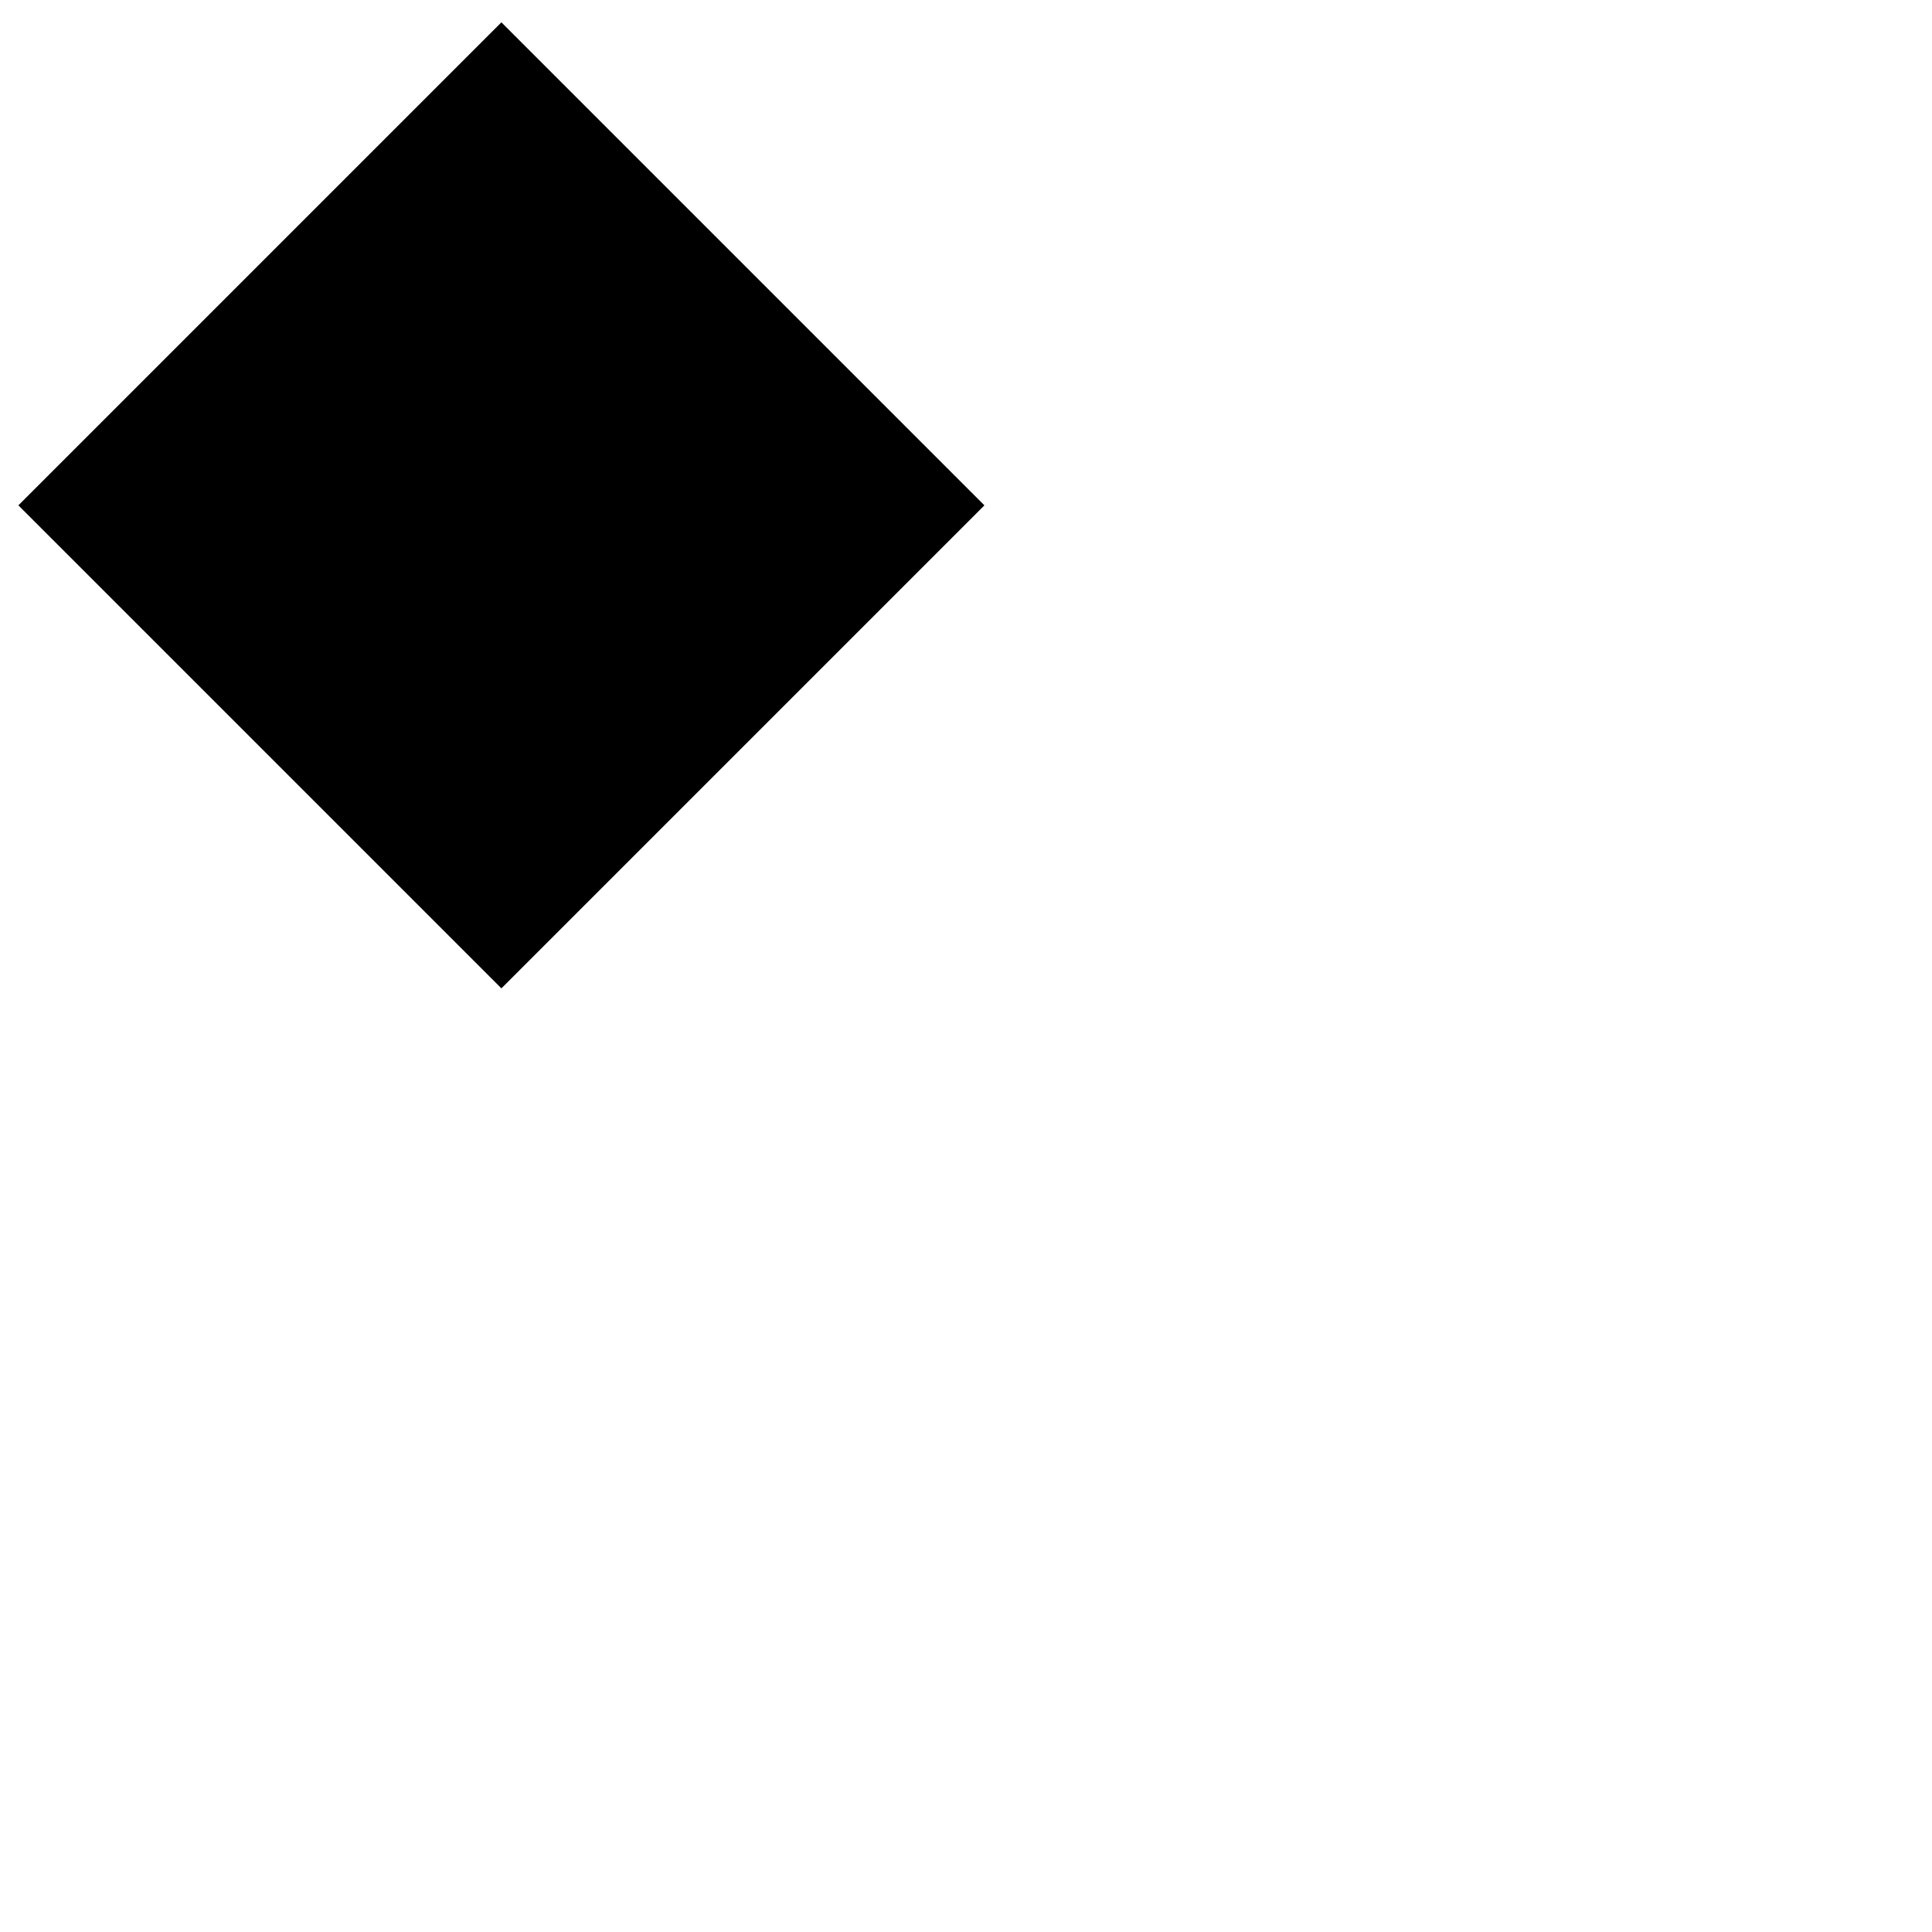
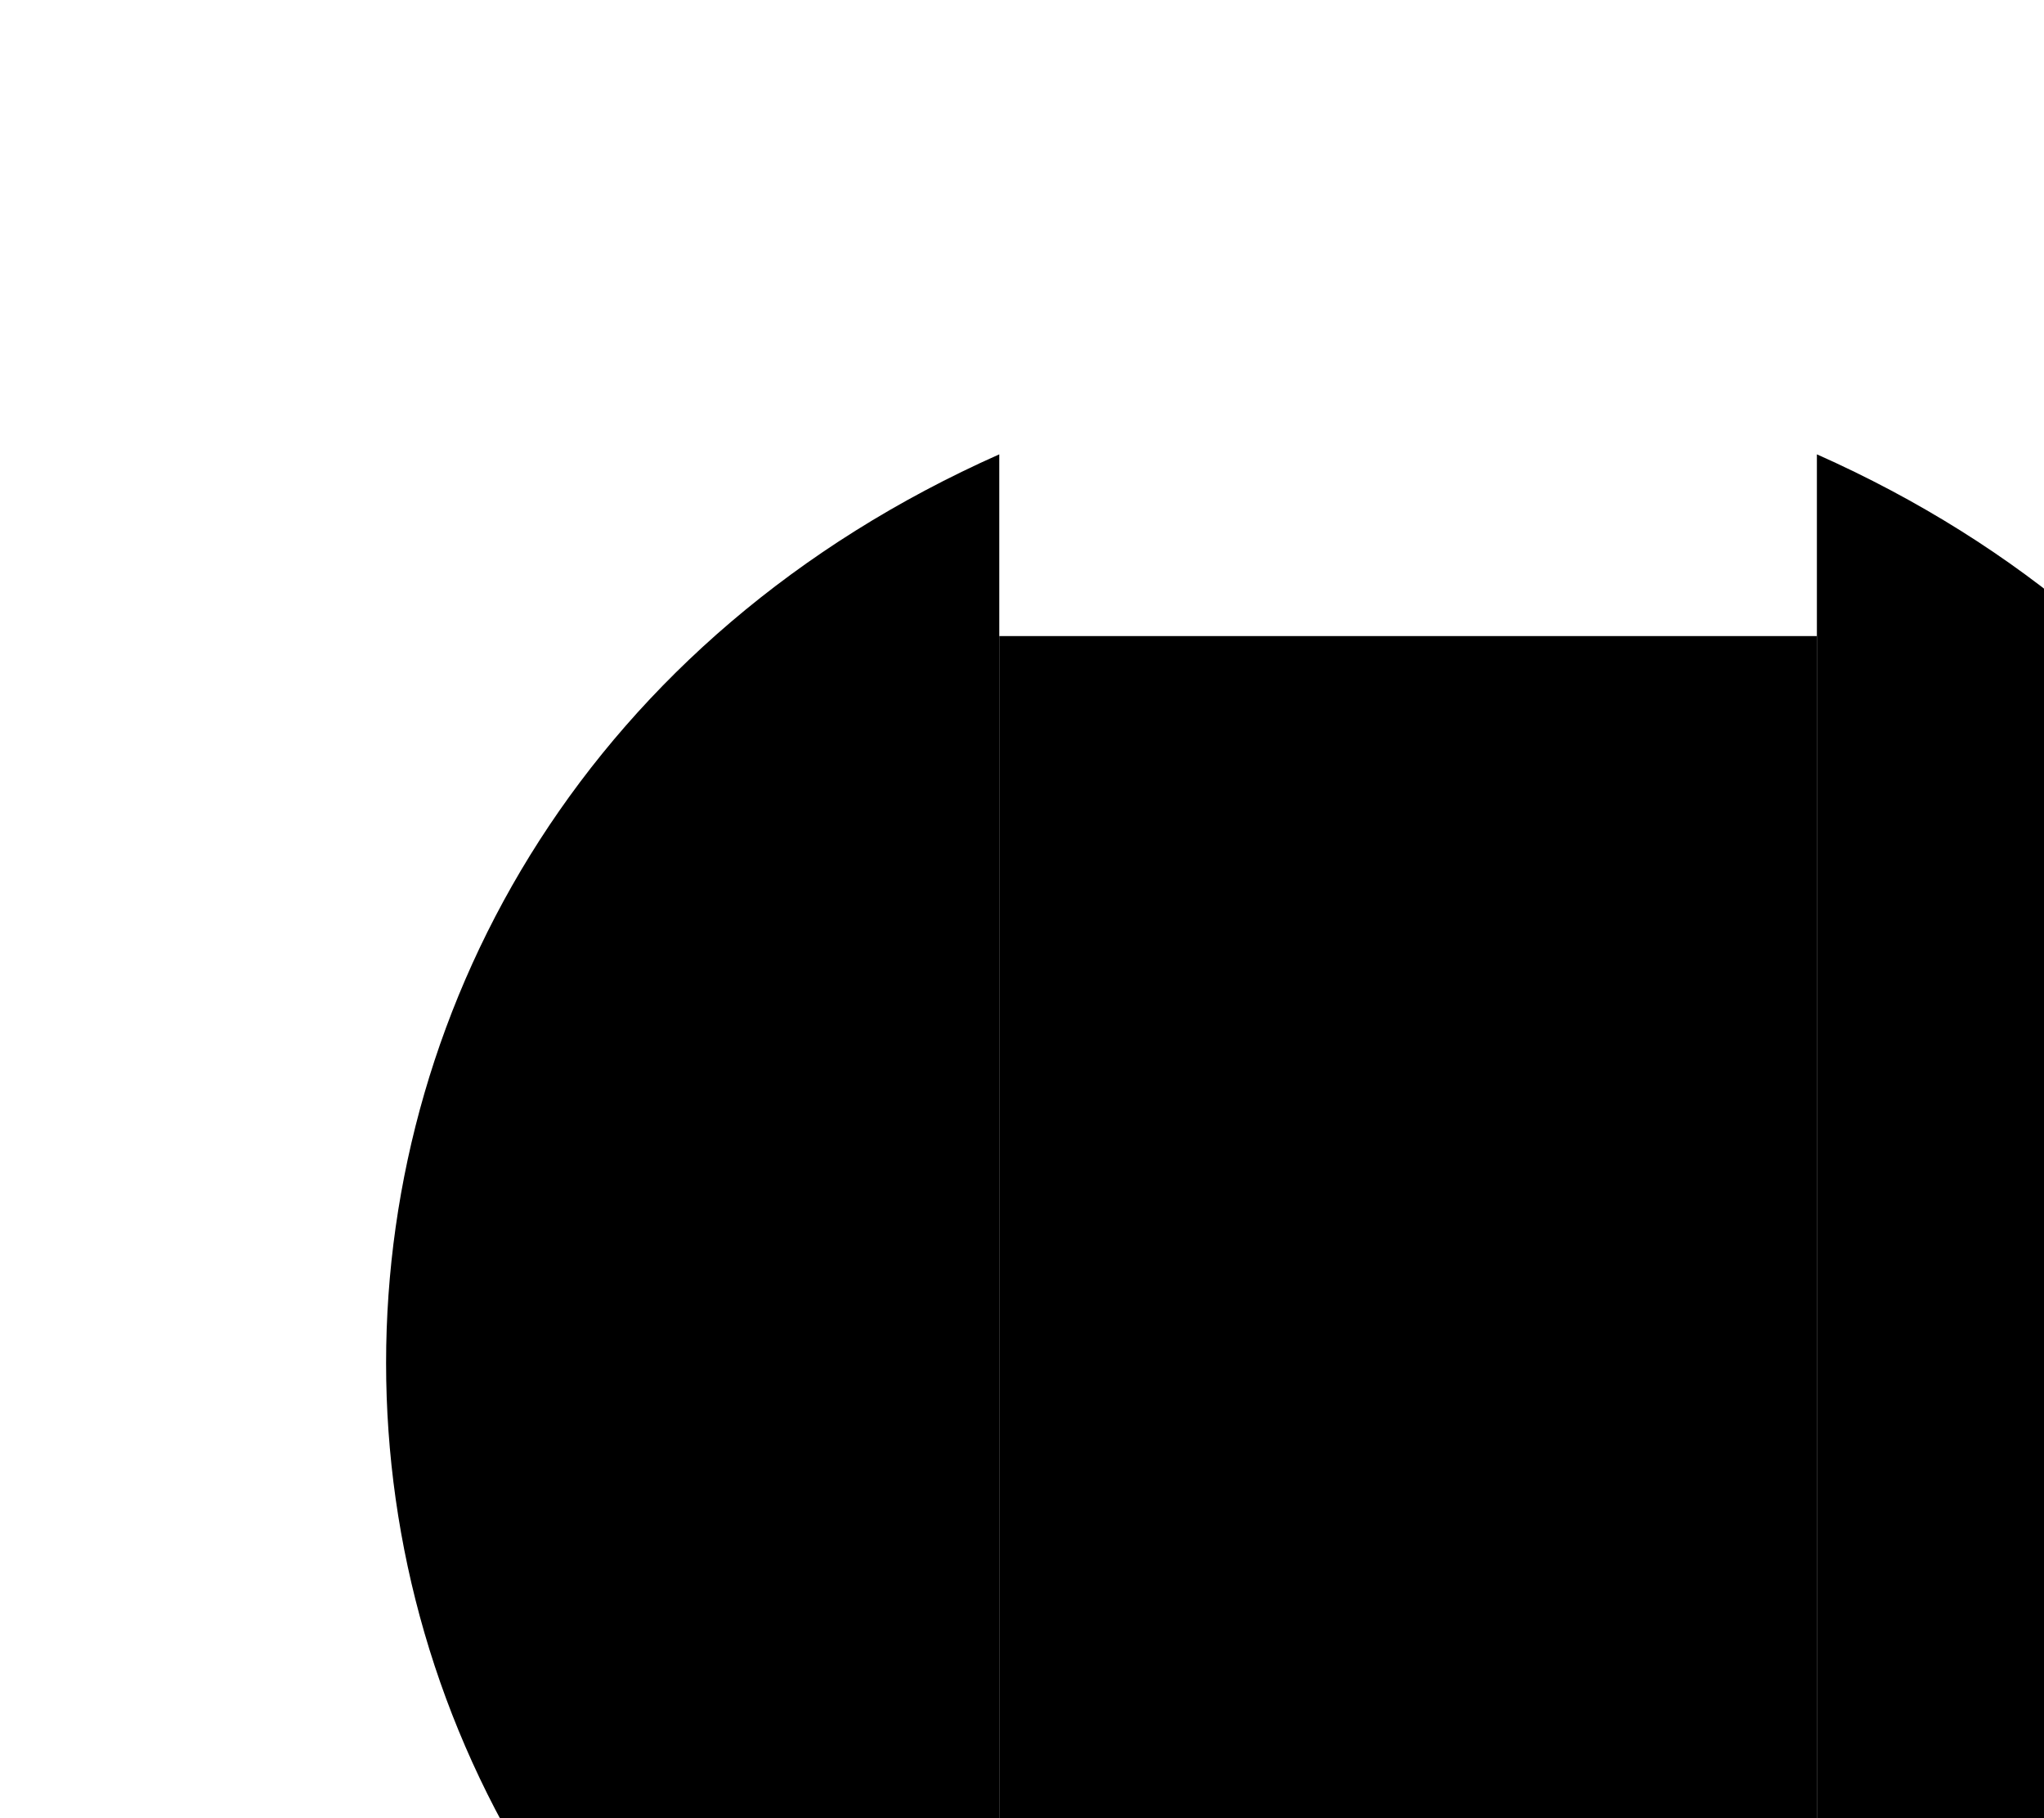
<svg xmlns="http://www.w3.org/2000/svg" class="clickable">
-   <rect transform="rotate(45,14,12)" x="7" y="3" width="21" height="21" class="cline hfill stand" />
-   <text transform="translate(15,20)" class="small">|||</text>
+   <path class="cline hfill stand" d="M 11,5 C  2,9  2,21 11,25 M 20,5 C 29,9 29,21 20,25" style="stroke-dasharray:1,4;" />
+   <rect x="11" y="7" width="9" height="16" rx="r0" class="hline white" />
+   <line x1="15.6" y1="6" x2="15.6" y2="25" class="ourline" />
</svg>
